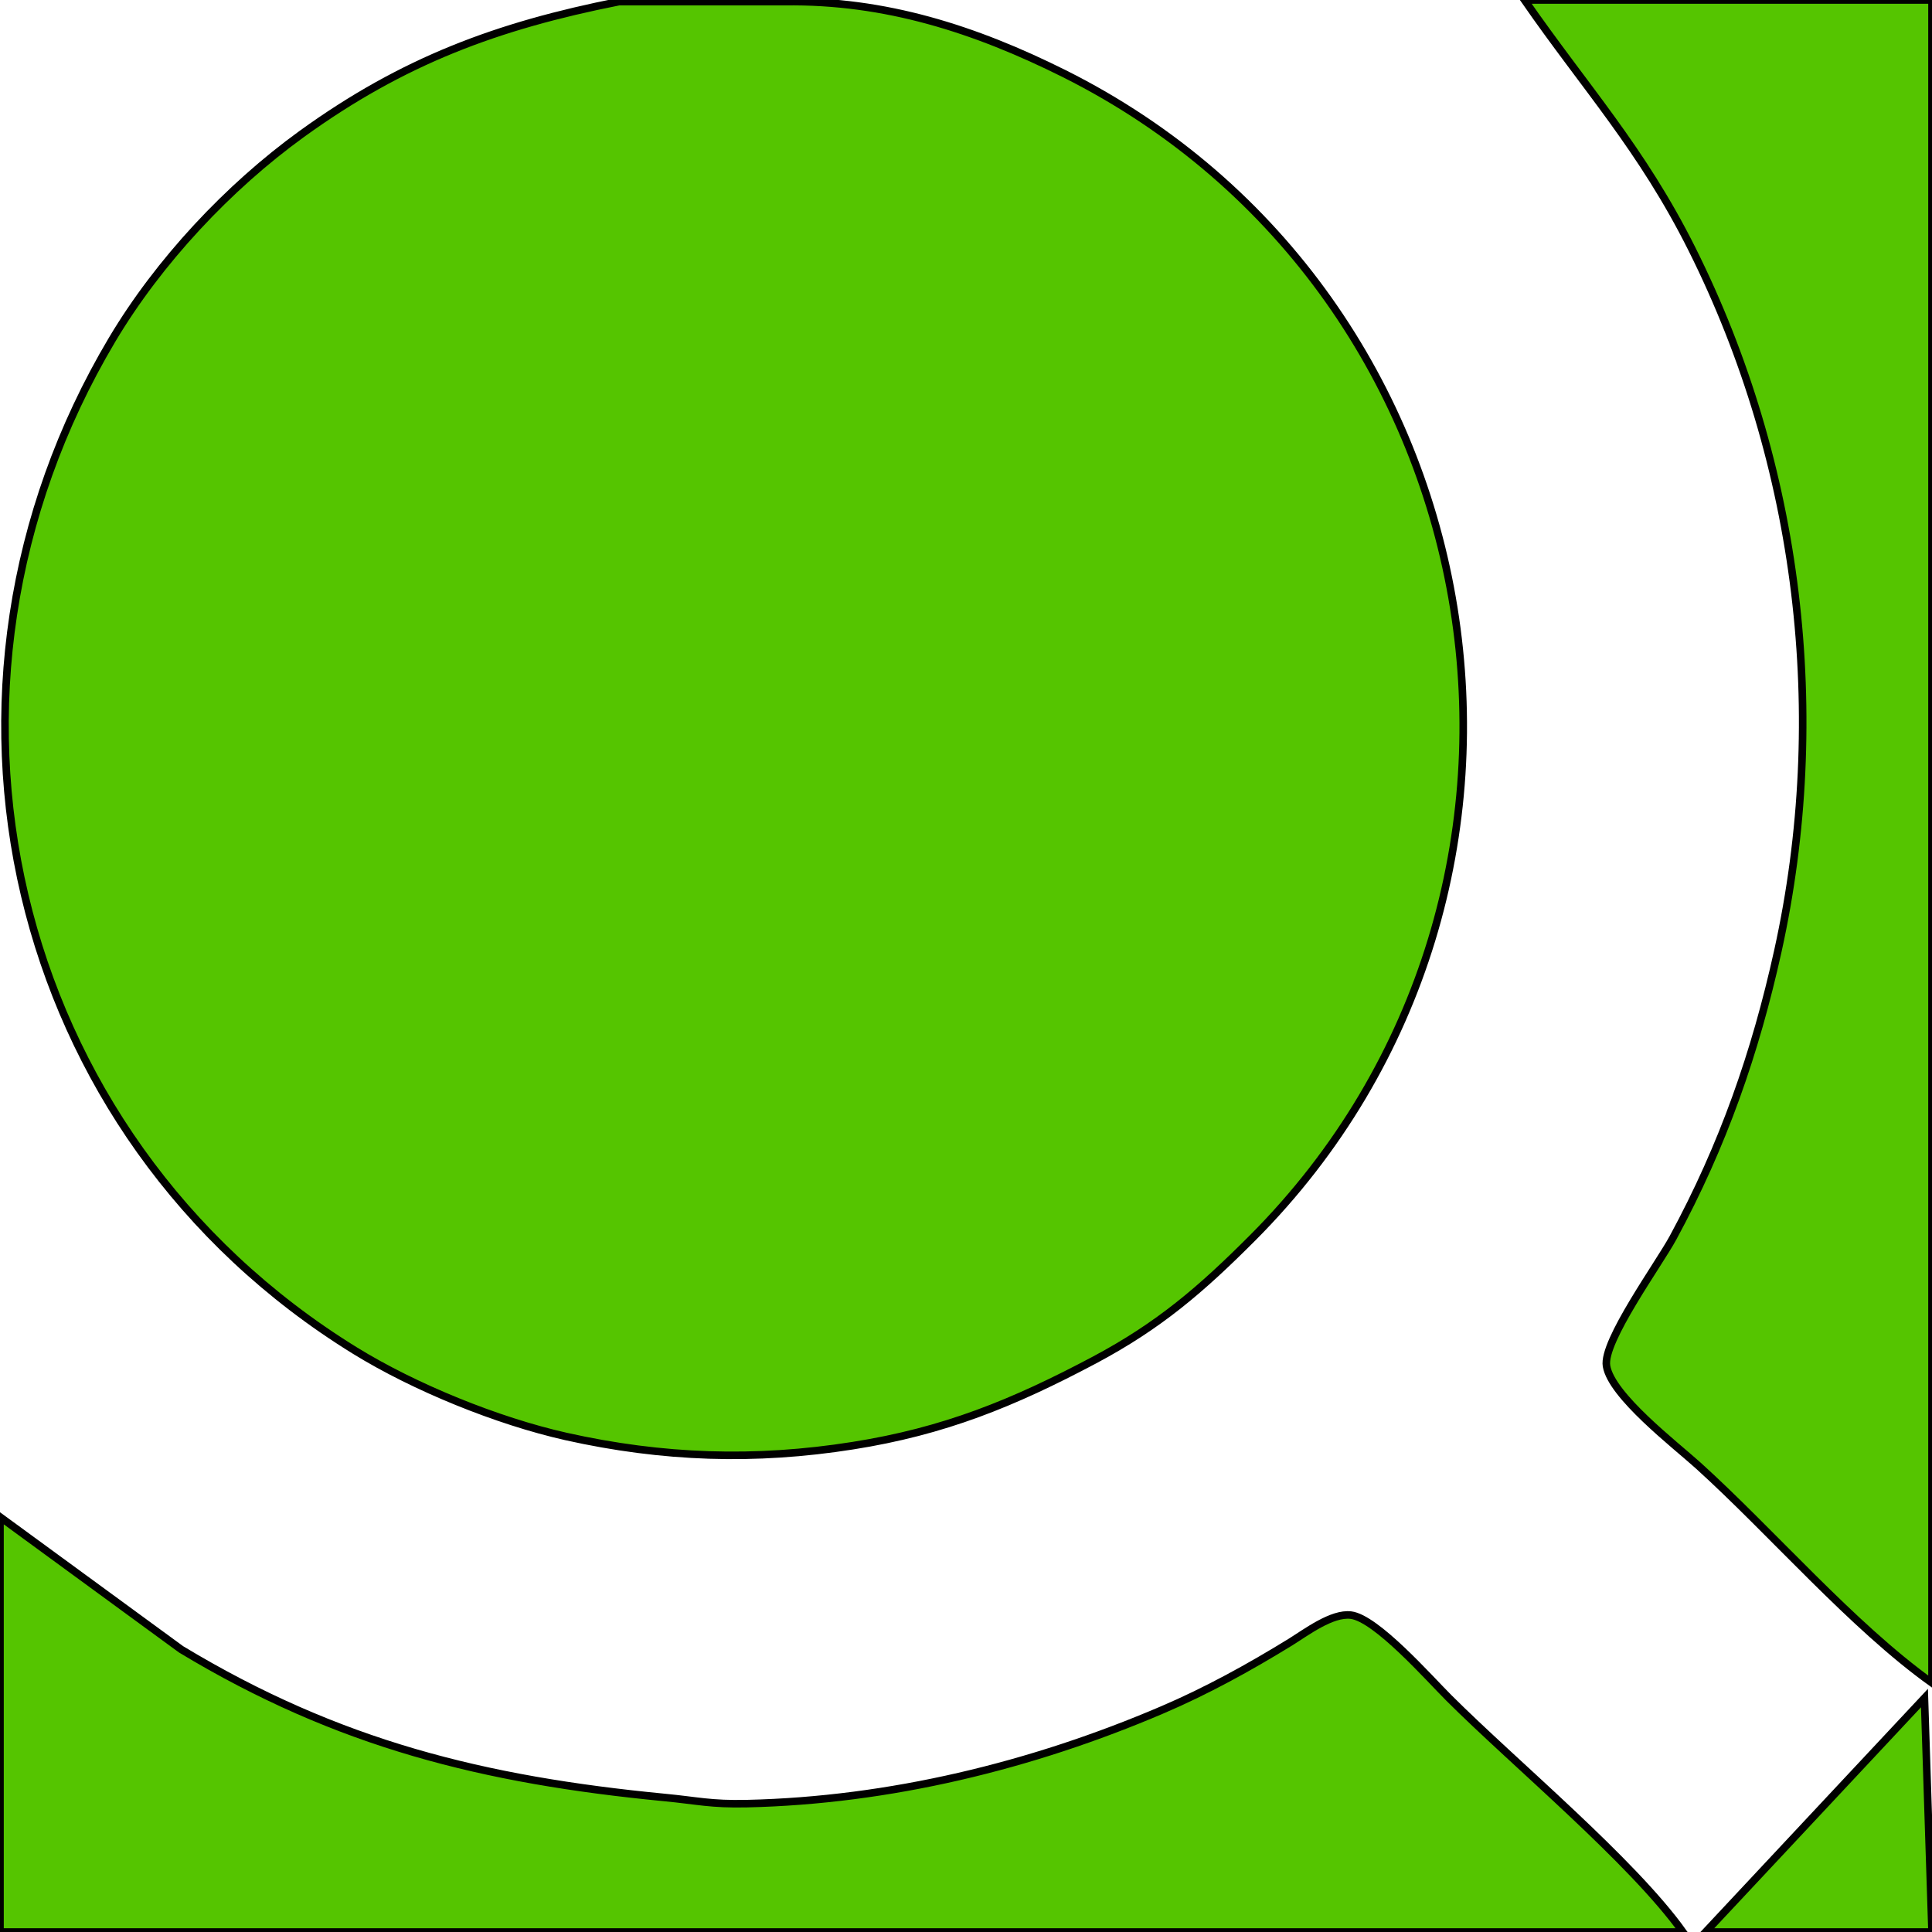
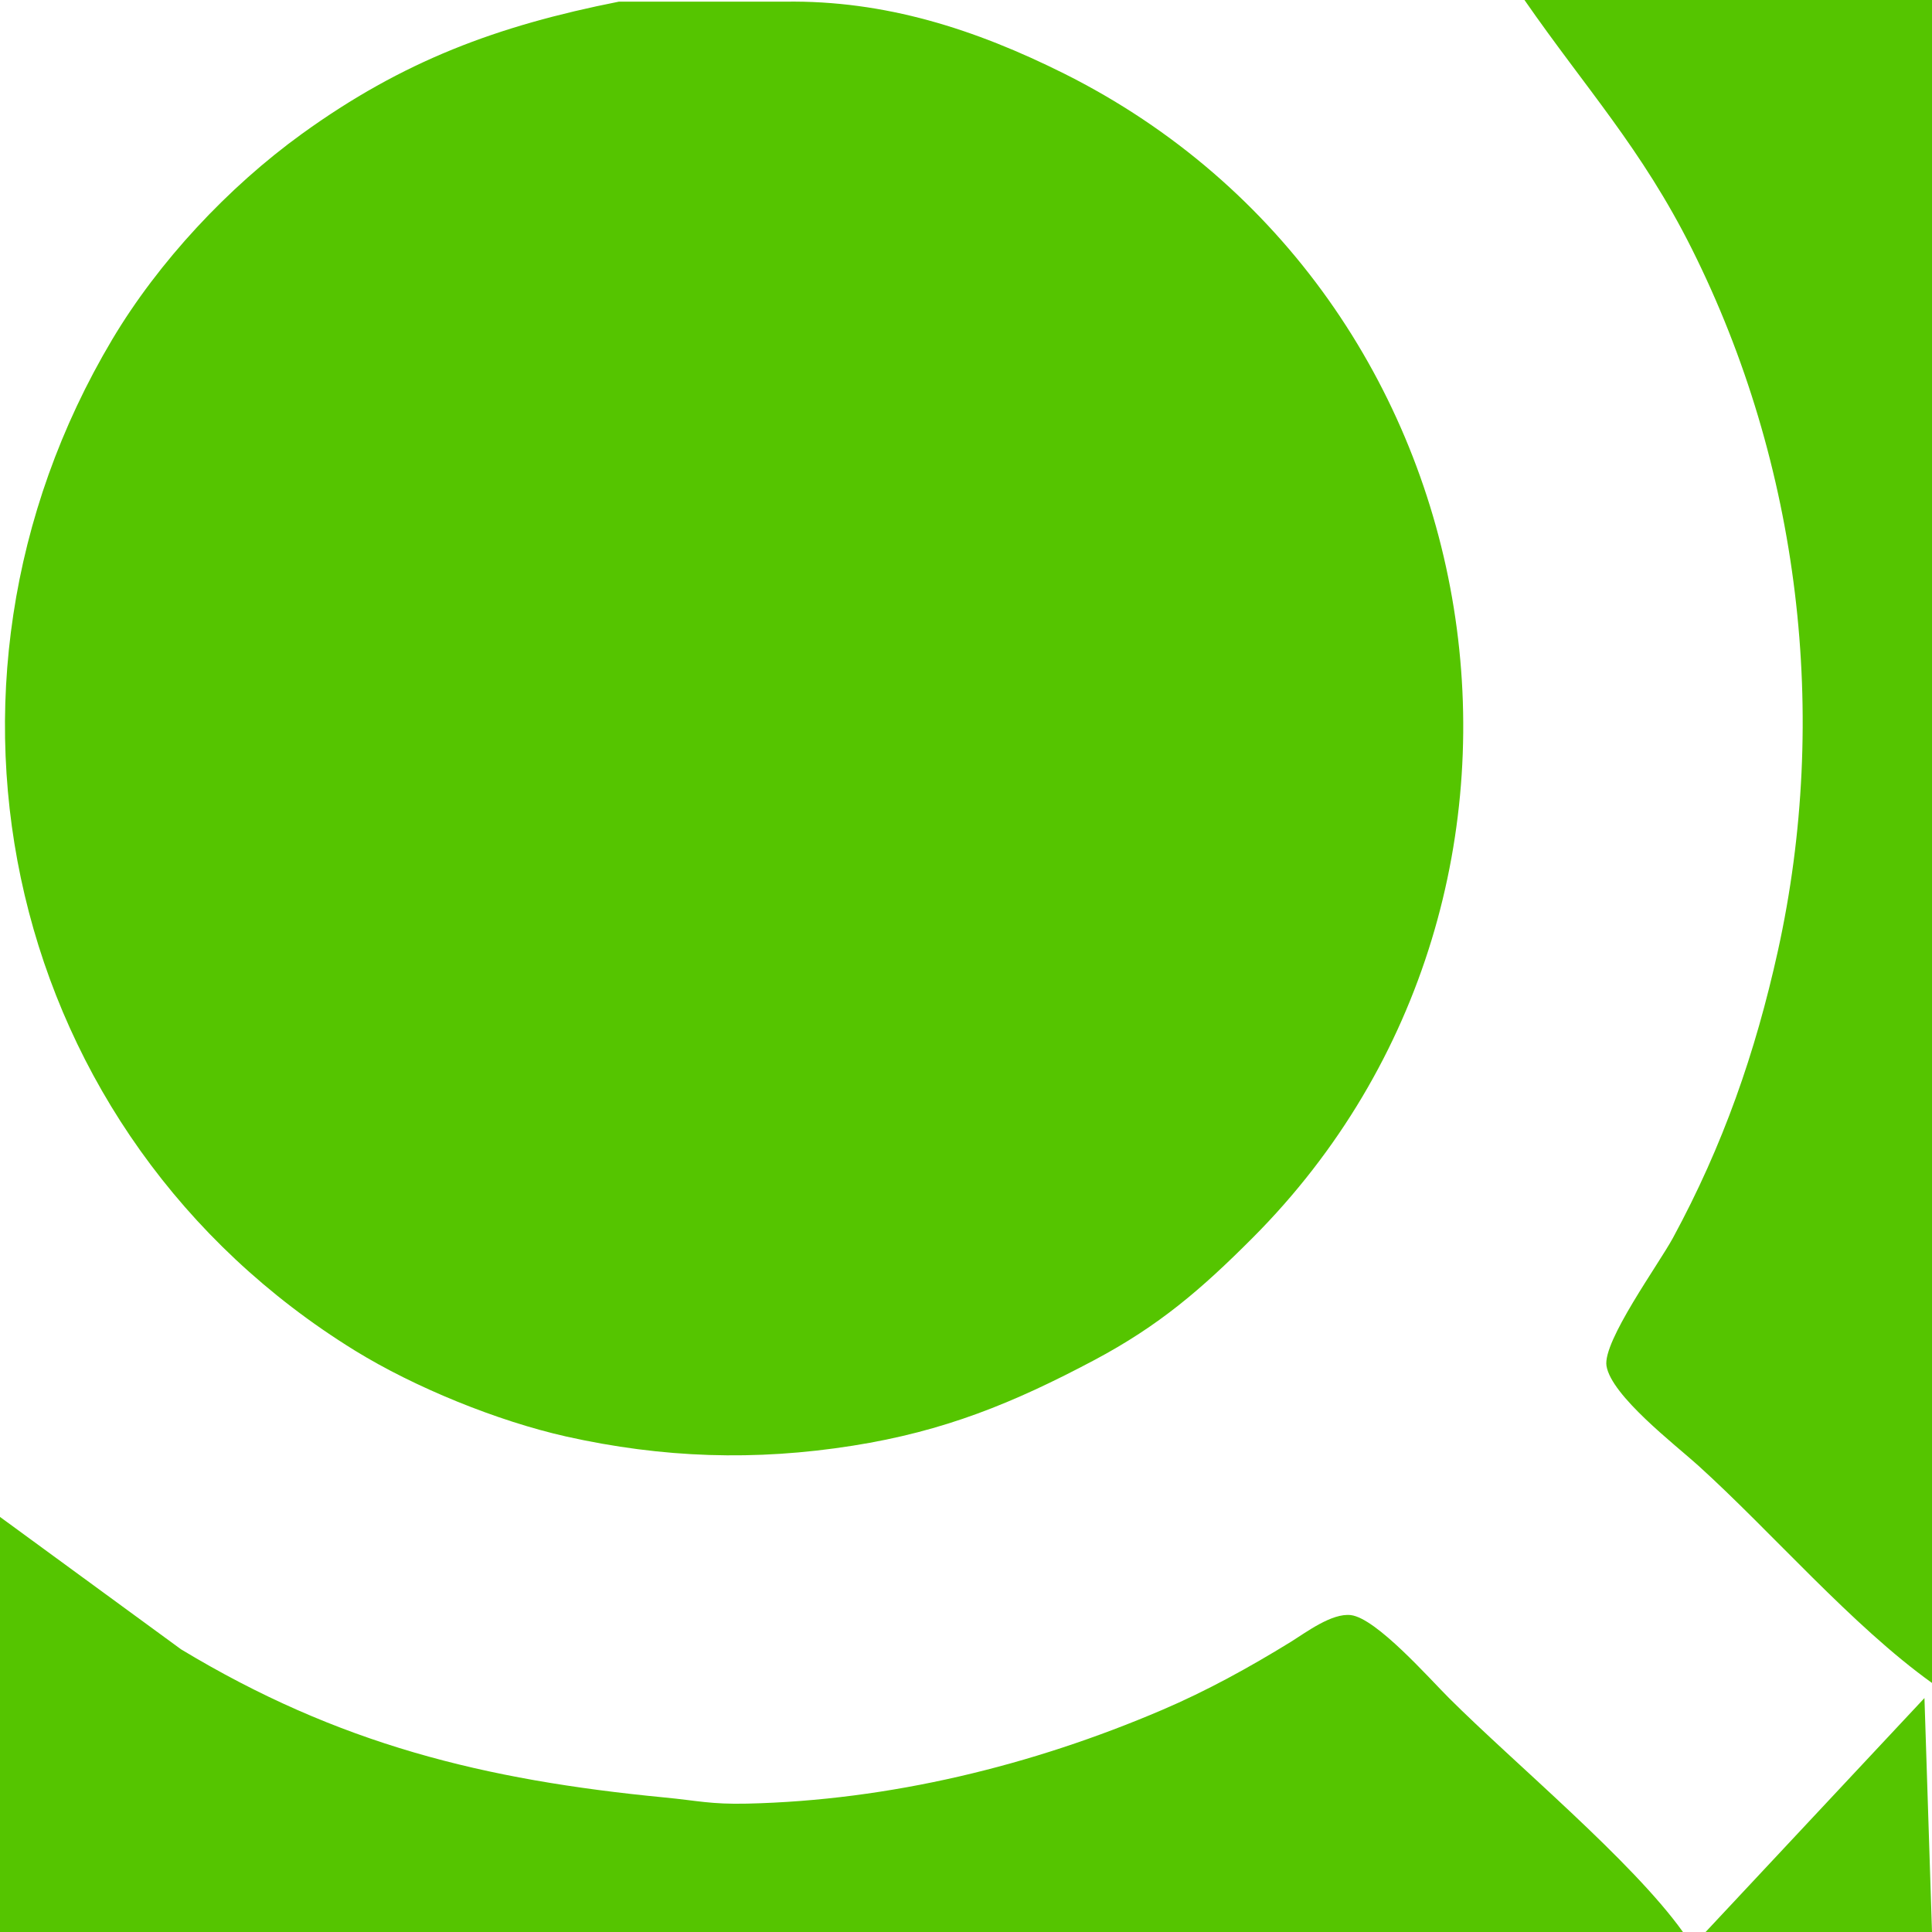
<svg xmlns="http://www.w3.org/2000/svg" viewBox="0 0 256 256">
-   <path fill="#55C500" stroke="#000" d="M82 .22c-16.13 3.2-28.59 7.83-42 17.52-9.75 7.05-18.97 16.9-25.14 27.26C-12.67 91.27.77 150.39 47 178.94c7.94 4.9 18.89 9.35 28 11.4 12.8 2.86 25.06 3.27 38 1.22 12.11-1.91 21.24-5.63 32-11.34 8.61-4.58 14.17-9.37 21-16.22 45.92-46.07 33.44-125.02-25-154.25-11.78-5.88-23.73-9.73-37-9.53H82zM202 0c8.12 11.71 15.54 19.7 22.19 33 14.31 28.62 18.26 61.85 11.39 93-2.99 13.53-7.27 25.78-13.89 38-1.88 3.48-9.36 13.75-8.82 17 .66 3.95 9.05 10.39 12.13 13.17 9.75 8.82 20.4 21.24 31 28.83V0h-54zM0 201v55h223c-6.76-9.45-22.28-22.3-31-31-2.61-2.6-9.63-10.58-13-10.99-2.52-.3-5.91 2.27-8 3.57-5.46 3.36-11.1 6.47-17 8.99-17.29 7.4-36.15 11.99-55 12.42-4.87.11-6.5-.39-11-.82-23.86-2.31-43.17-7.05-64-19.62L0 201zm255 24l-29 31h30l-1-31z" />
+   <path fill="#55C500" d="M82 .22c-16.13 3.2-28.59 7.83-42 17.52-9.75 7.05-18.97 16.9-25.14 27.26C-12.67 91.27.77 150.39 47 178.94c7.94 4.9 18.89 9.35 28 11.4 12.8 2.86 25.06 3.27 38 1.22 12.11-1.91 21.24-5.63 32-11.34 8.61-4.58 14.17-9.37 21-16.22 45.92-46.07 33.44-125.02-25-154.25-11.78-5.88-23.73-9.73-37-9.53H82zM202 0c8.12 11.71 15.54 19.7 22.19 33 14.31 28.62 18.26 61.85 11.39 93-2.99 13.53-7.27 25.78-13.89 38-1.88 3.48-9.36 13.75-8.82 17 .66 3.95 9.05 10.39 12.13 13.17 9.75 8.82 20.4 21.24 31 28.83V0h-54zM0 201v55h223c-6.76-9.45-22.28-22.3-31-31-2.61-2.6-9.63-10.58-13-10.99-2.52-.3-5.91 2.27-8 3.57-5.46 3.36-11.1 6.47-17 8.99-17.29 7.4-36.15 11.99-55 12.42-4.87.11-6.5-.39-11-.82-23.86-2.31-43.17-7.05-64-19.62L0 201zm255 24l-29 31h30l-1-31z" />
</svg>
